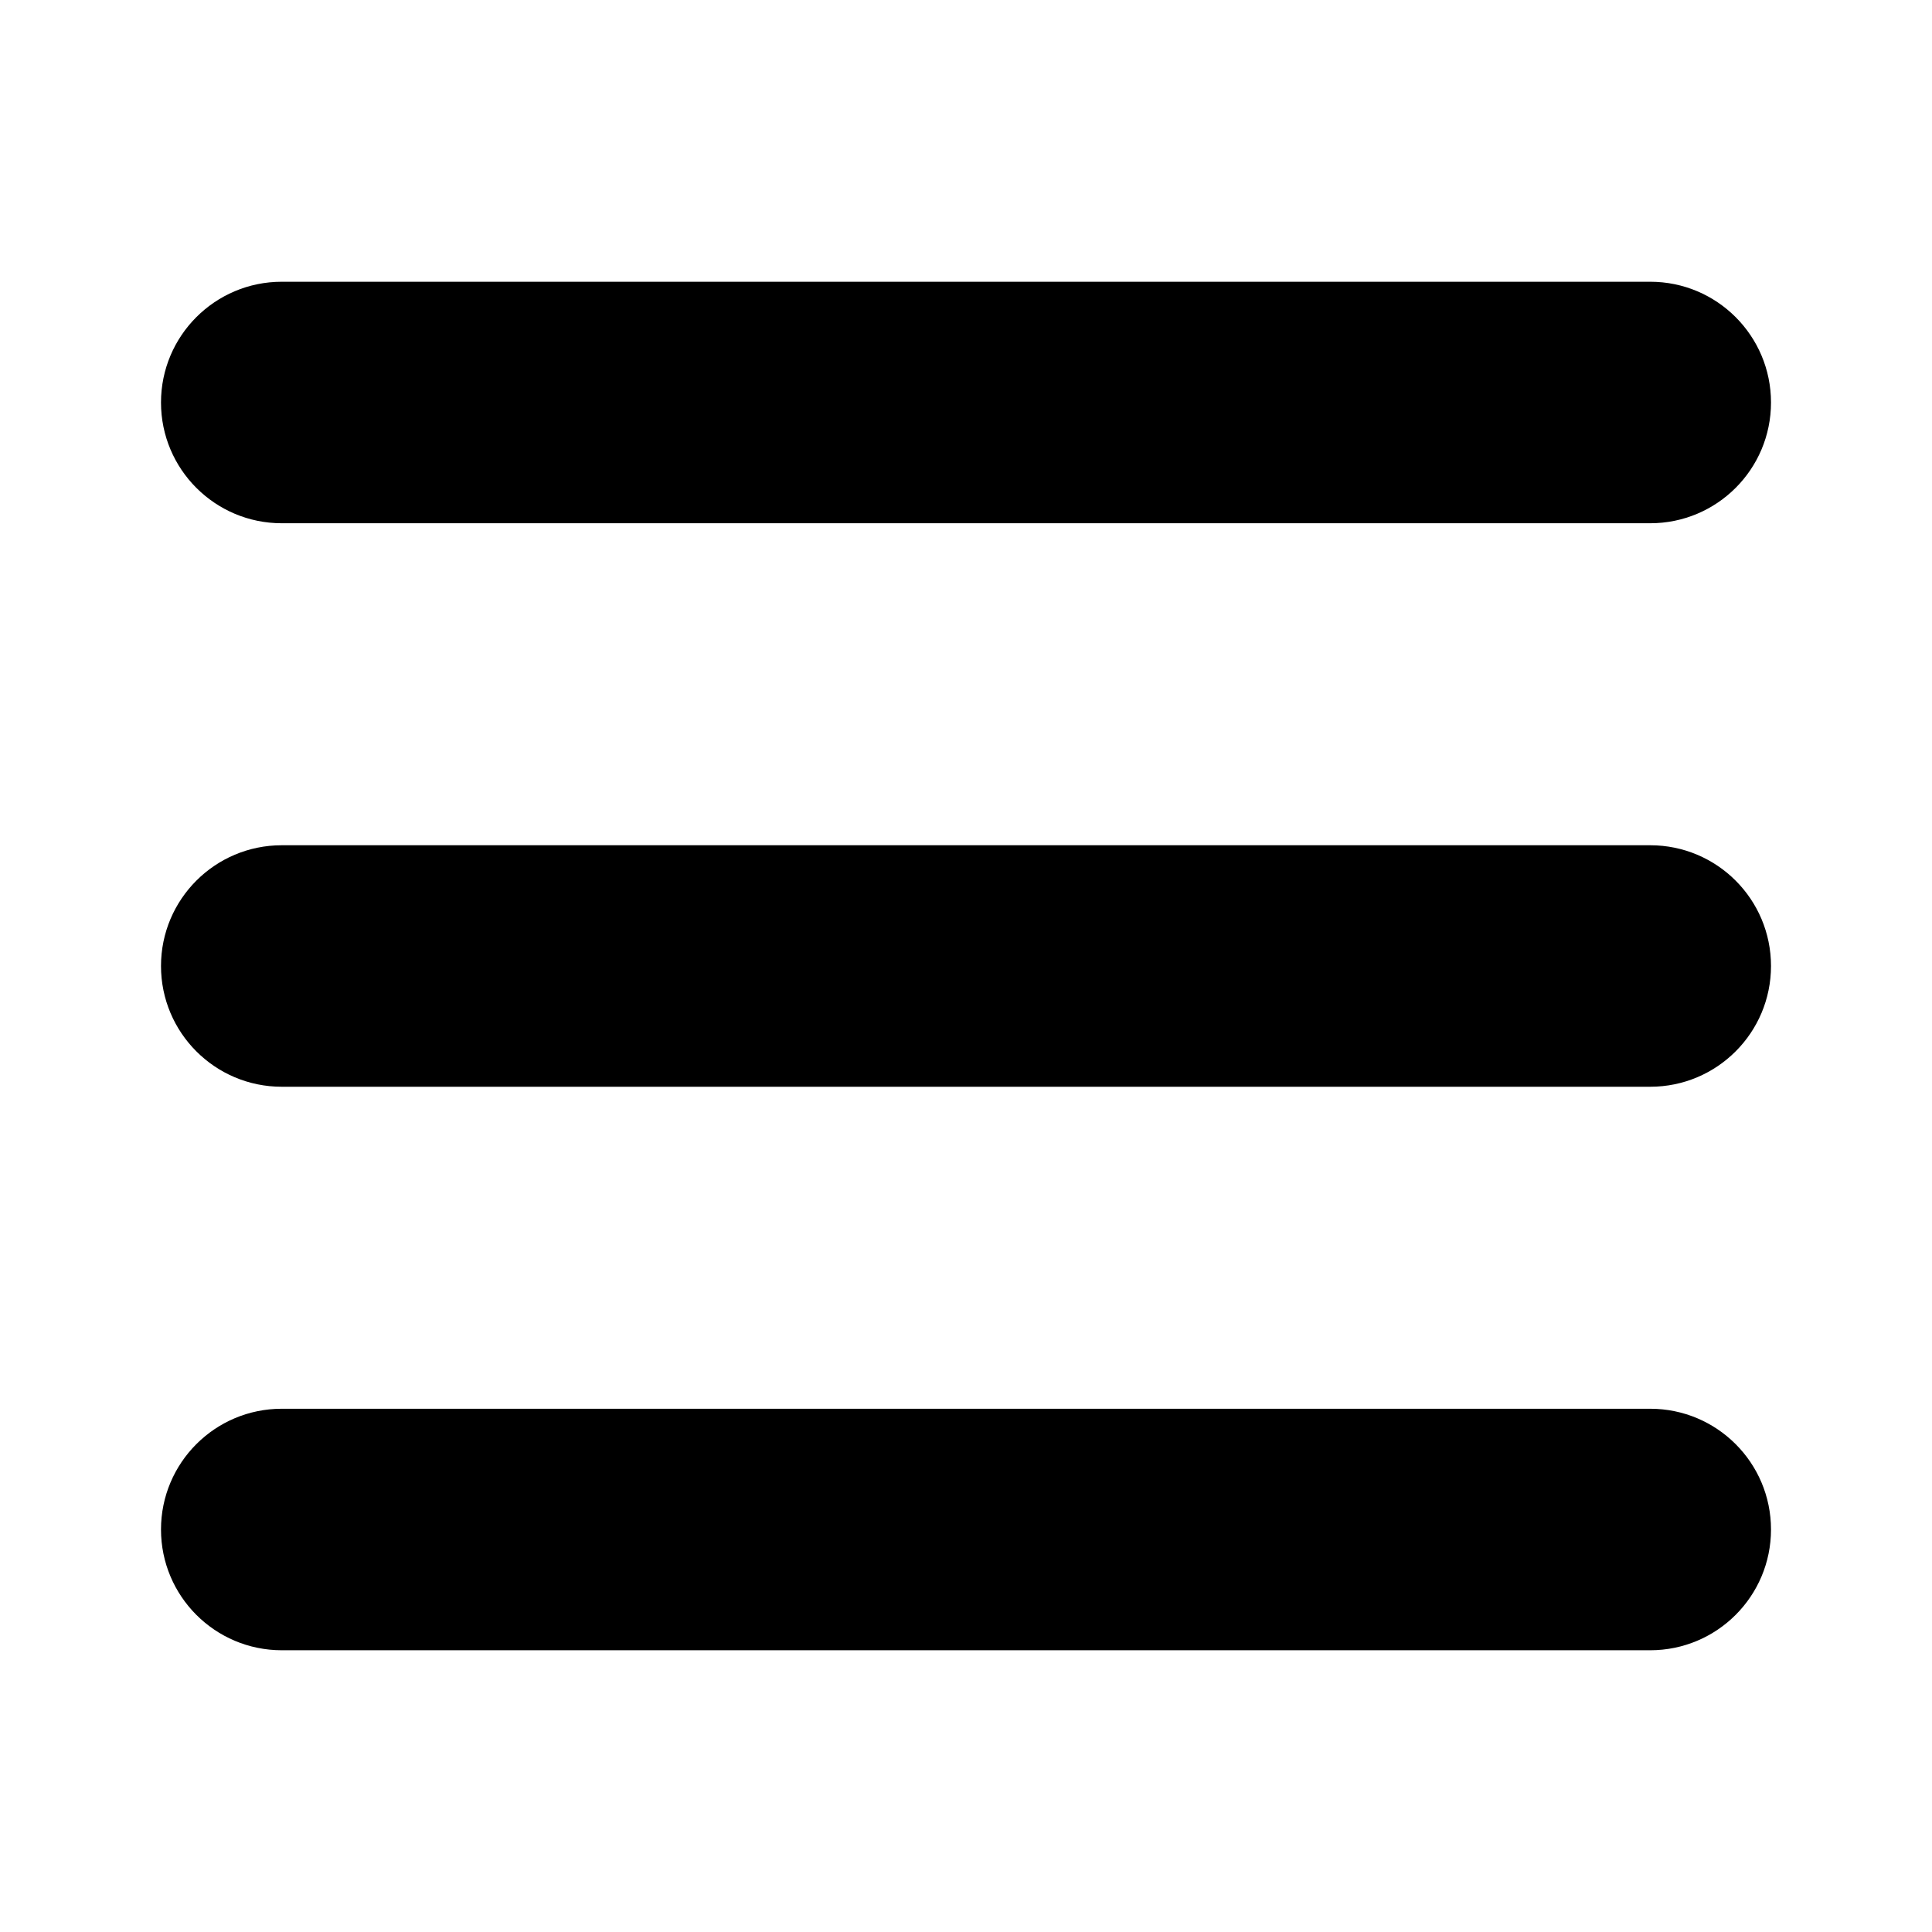
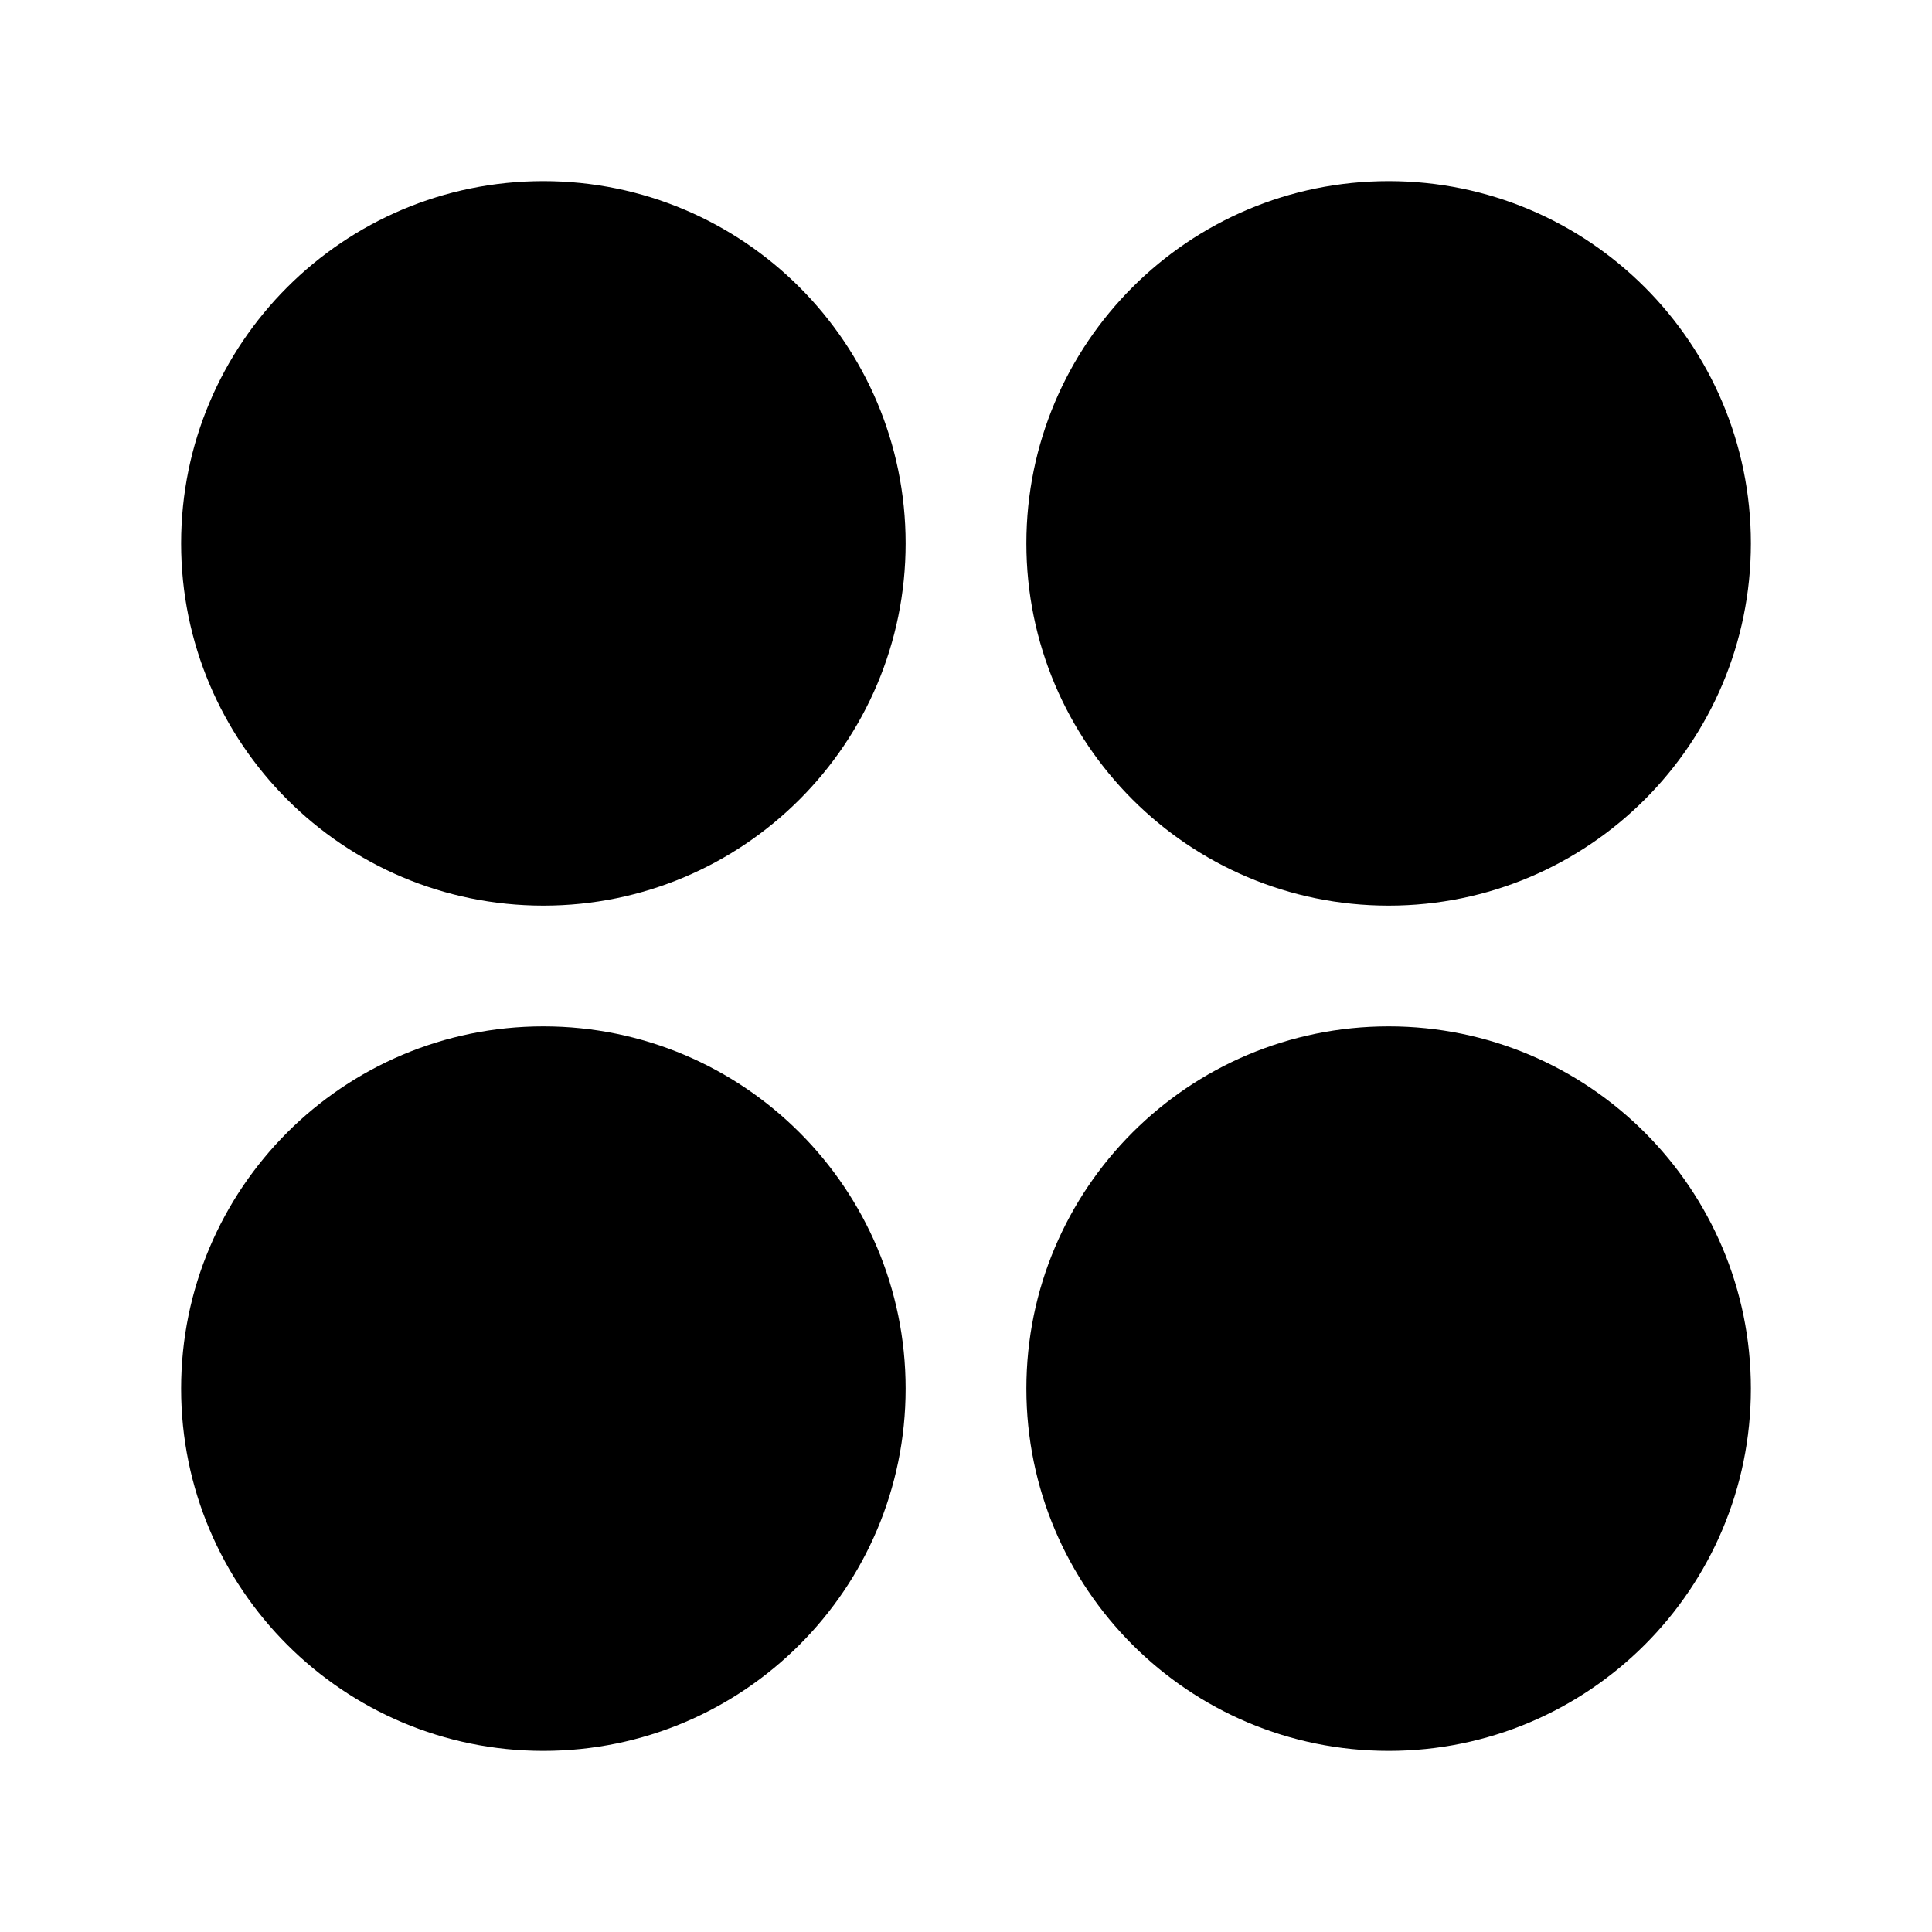
- <svg aria-label="Settings" class="x1lliihq x1n2onr6 x5n08af" fill="currentColor" height="24" role="img" viewBox="0 0 24 24" width="24">
-   <path d="M3.5 6.5h17a1.5 1.5 0 0 0 0-3h-17a1.5 1.5 0 0 0 0 3Zm17 4h-17a1.5 1.5 0 0 0 0 3h17a1.5 1.5 0 0 0 0-3Zm0 7h-17a1.5 1.5 0 0 0 0 3h17a1.5 1.5 0 0 0 0-3Z" />
+ <svg xmlns="http://www.w3.org/2000/svg" width="24" height="24" viewBox="0 0 24 24" fill="none" class="injected-svg" data-src="https://cdn.hugeicons.com/icons/dashboard-circle-solid-rounded.svg" role="img" color="#000000">
+   <path d="M12.75 6.75C12.75 9.235 14.765 11.25 17.25 11.25C19.735 11.25 21.75 9.235 21.75 6.75C21.75 4.265 19.735 2.25 17.25 2.25C14.765 2.25 12.75 4.265 12.75 6.75Z" fill="#000000" />
+   <path d="M2.25 6.75C2.25 9.235 4.265 11.25 6.75 11.25C9.235 11.25 11.25 9.235 11.25 6.75C11.25 4.265 9.235 2.25 6.75 2.25C4.265 2.25 2.25 4.265 2.25 6.75Z" fill="#000000" />
+   <path d="M12.75 17.25C12.75 19.735 14.765 21.75 17.25 21.75C19.735 21.75 21.75 19.735 21.75 17.25C21.75 14.765 19.735 12.75 17.25 12.75C14.765 12.75 12.75 14.765 12.75 17.25Z" fill="#000000" />
+   <path d="M2.25 17.25C2.25 19.735 4.265 21.75 6.75 21.75C9.235 21.75 11.25 19.735 11.25 17.25C11.25 14.765 9.235 12.75 6.75 12.75C4.265 12.75 2.25 14.765 2.25 17.25Z" fill="#000000" />
</svg>
